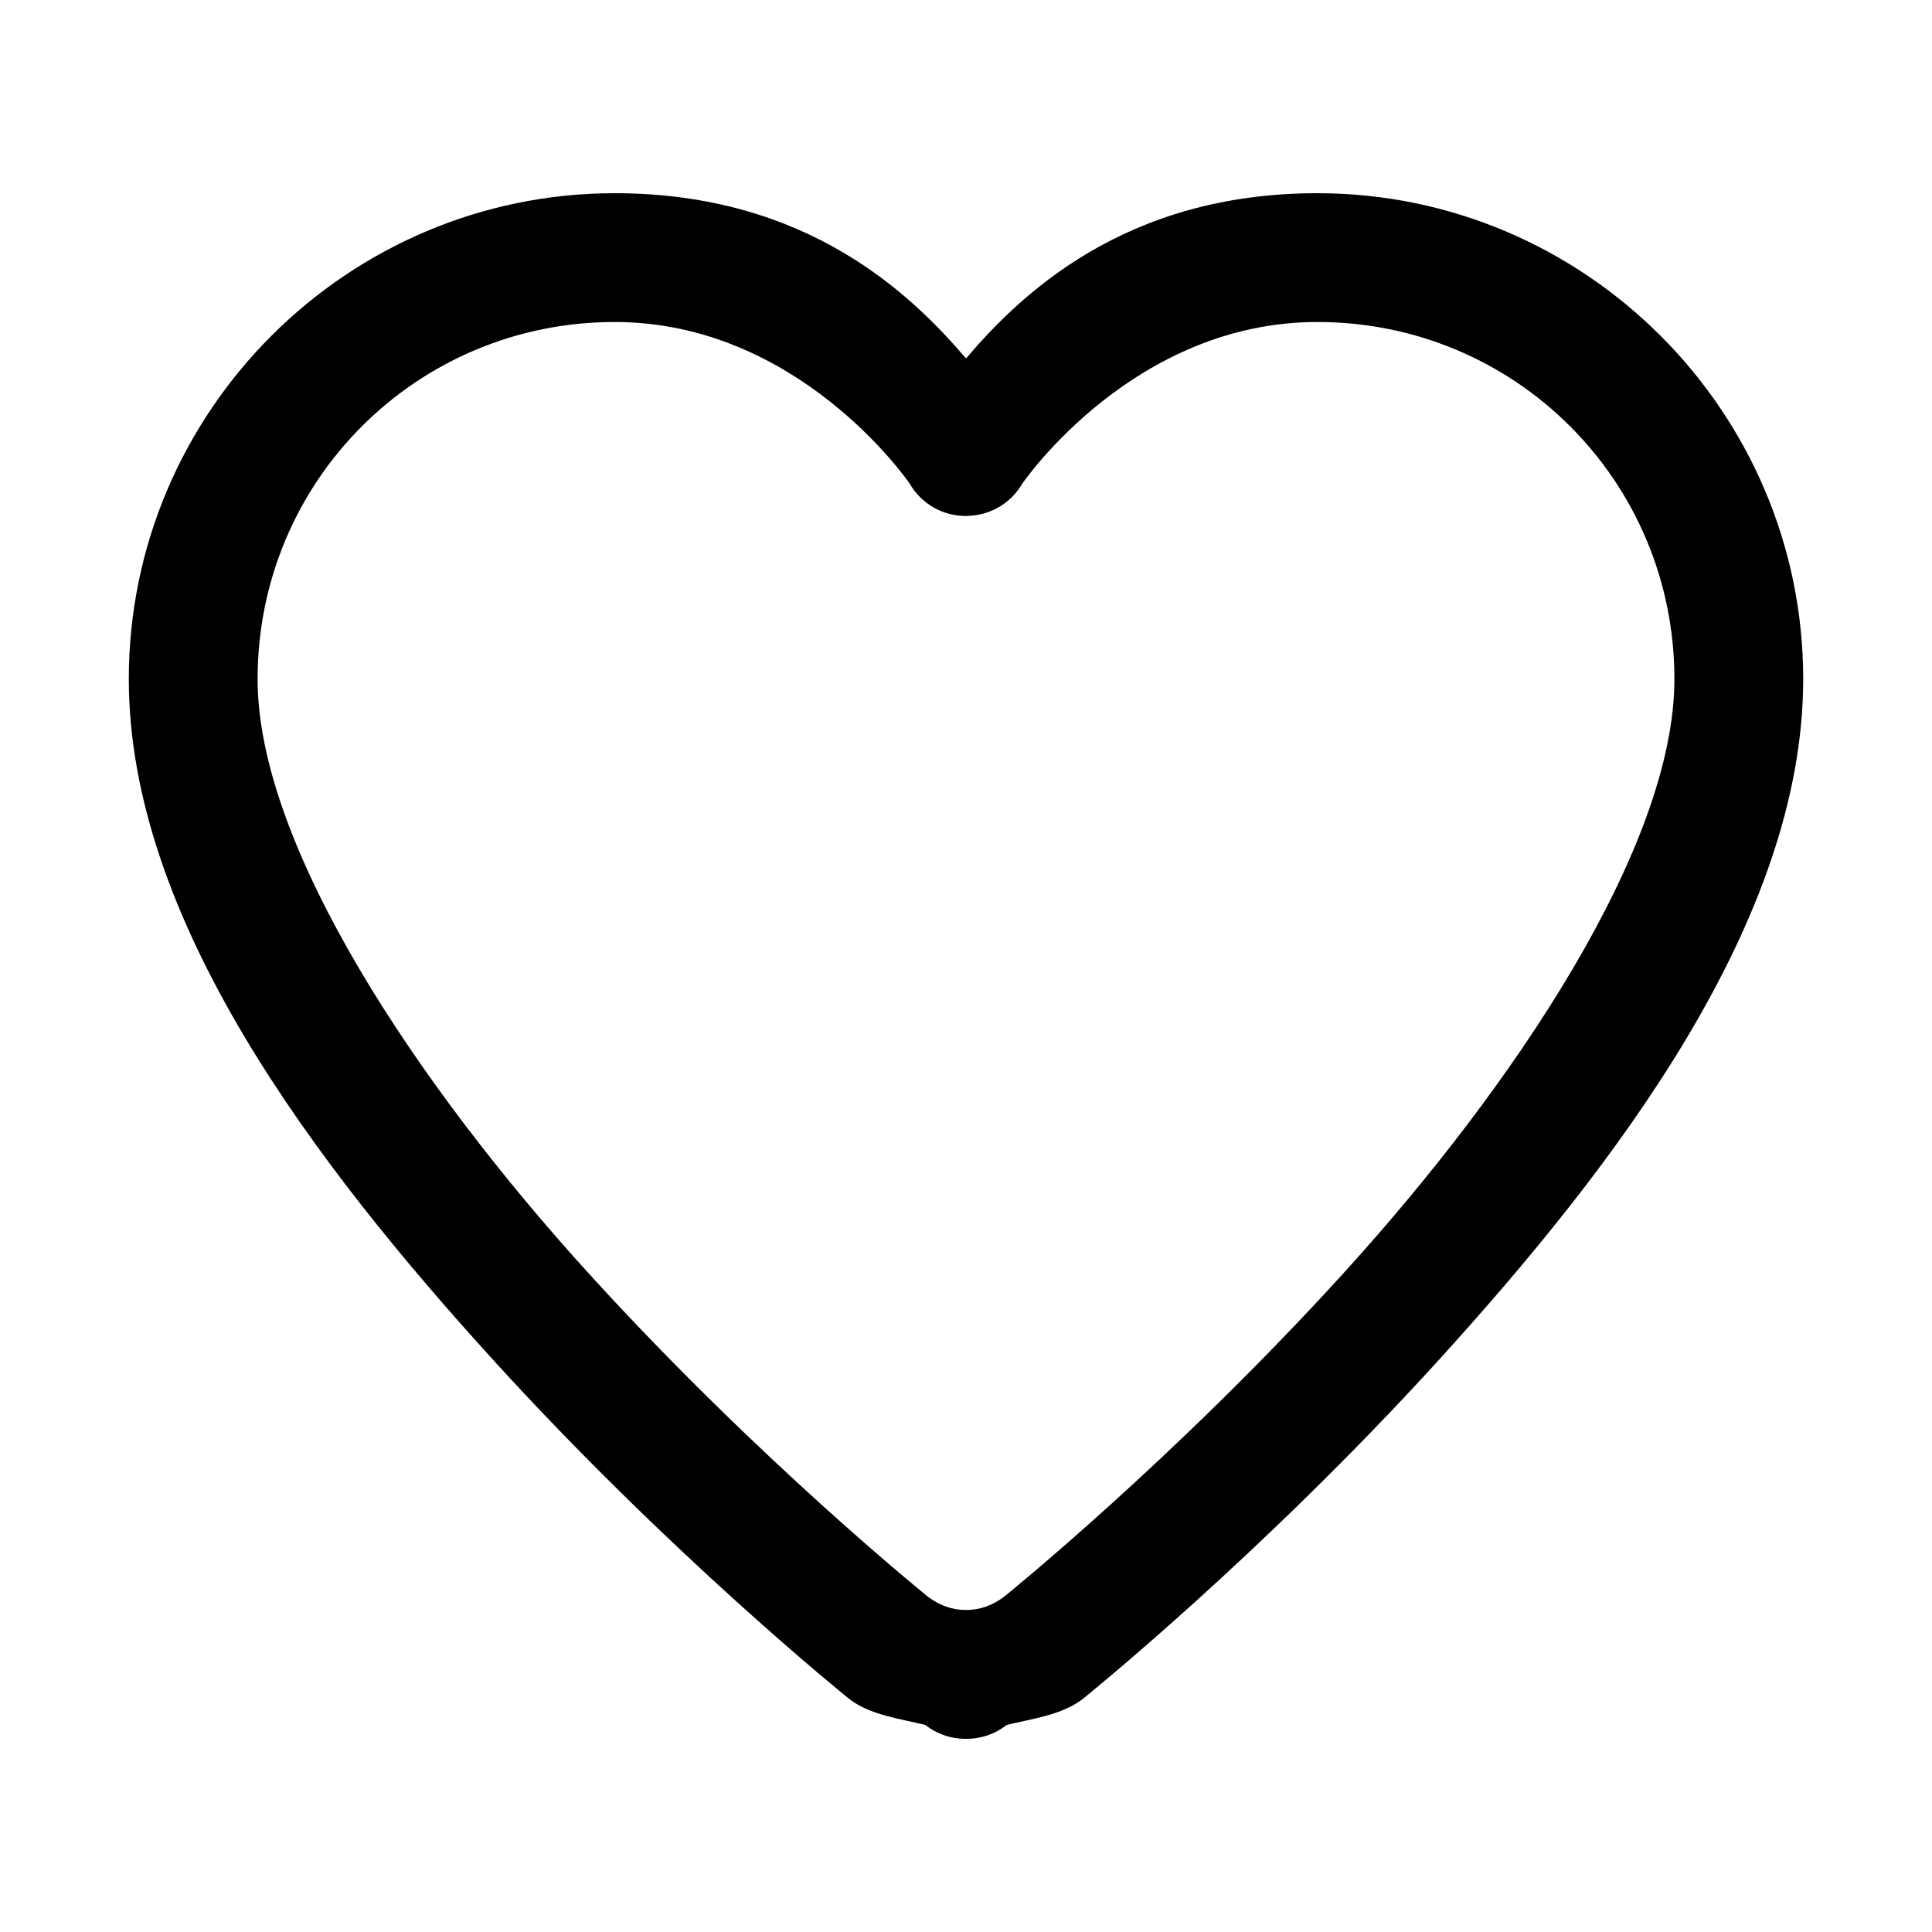
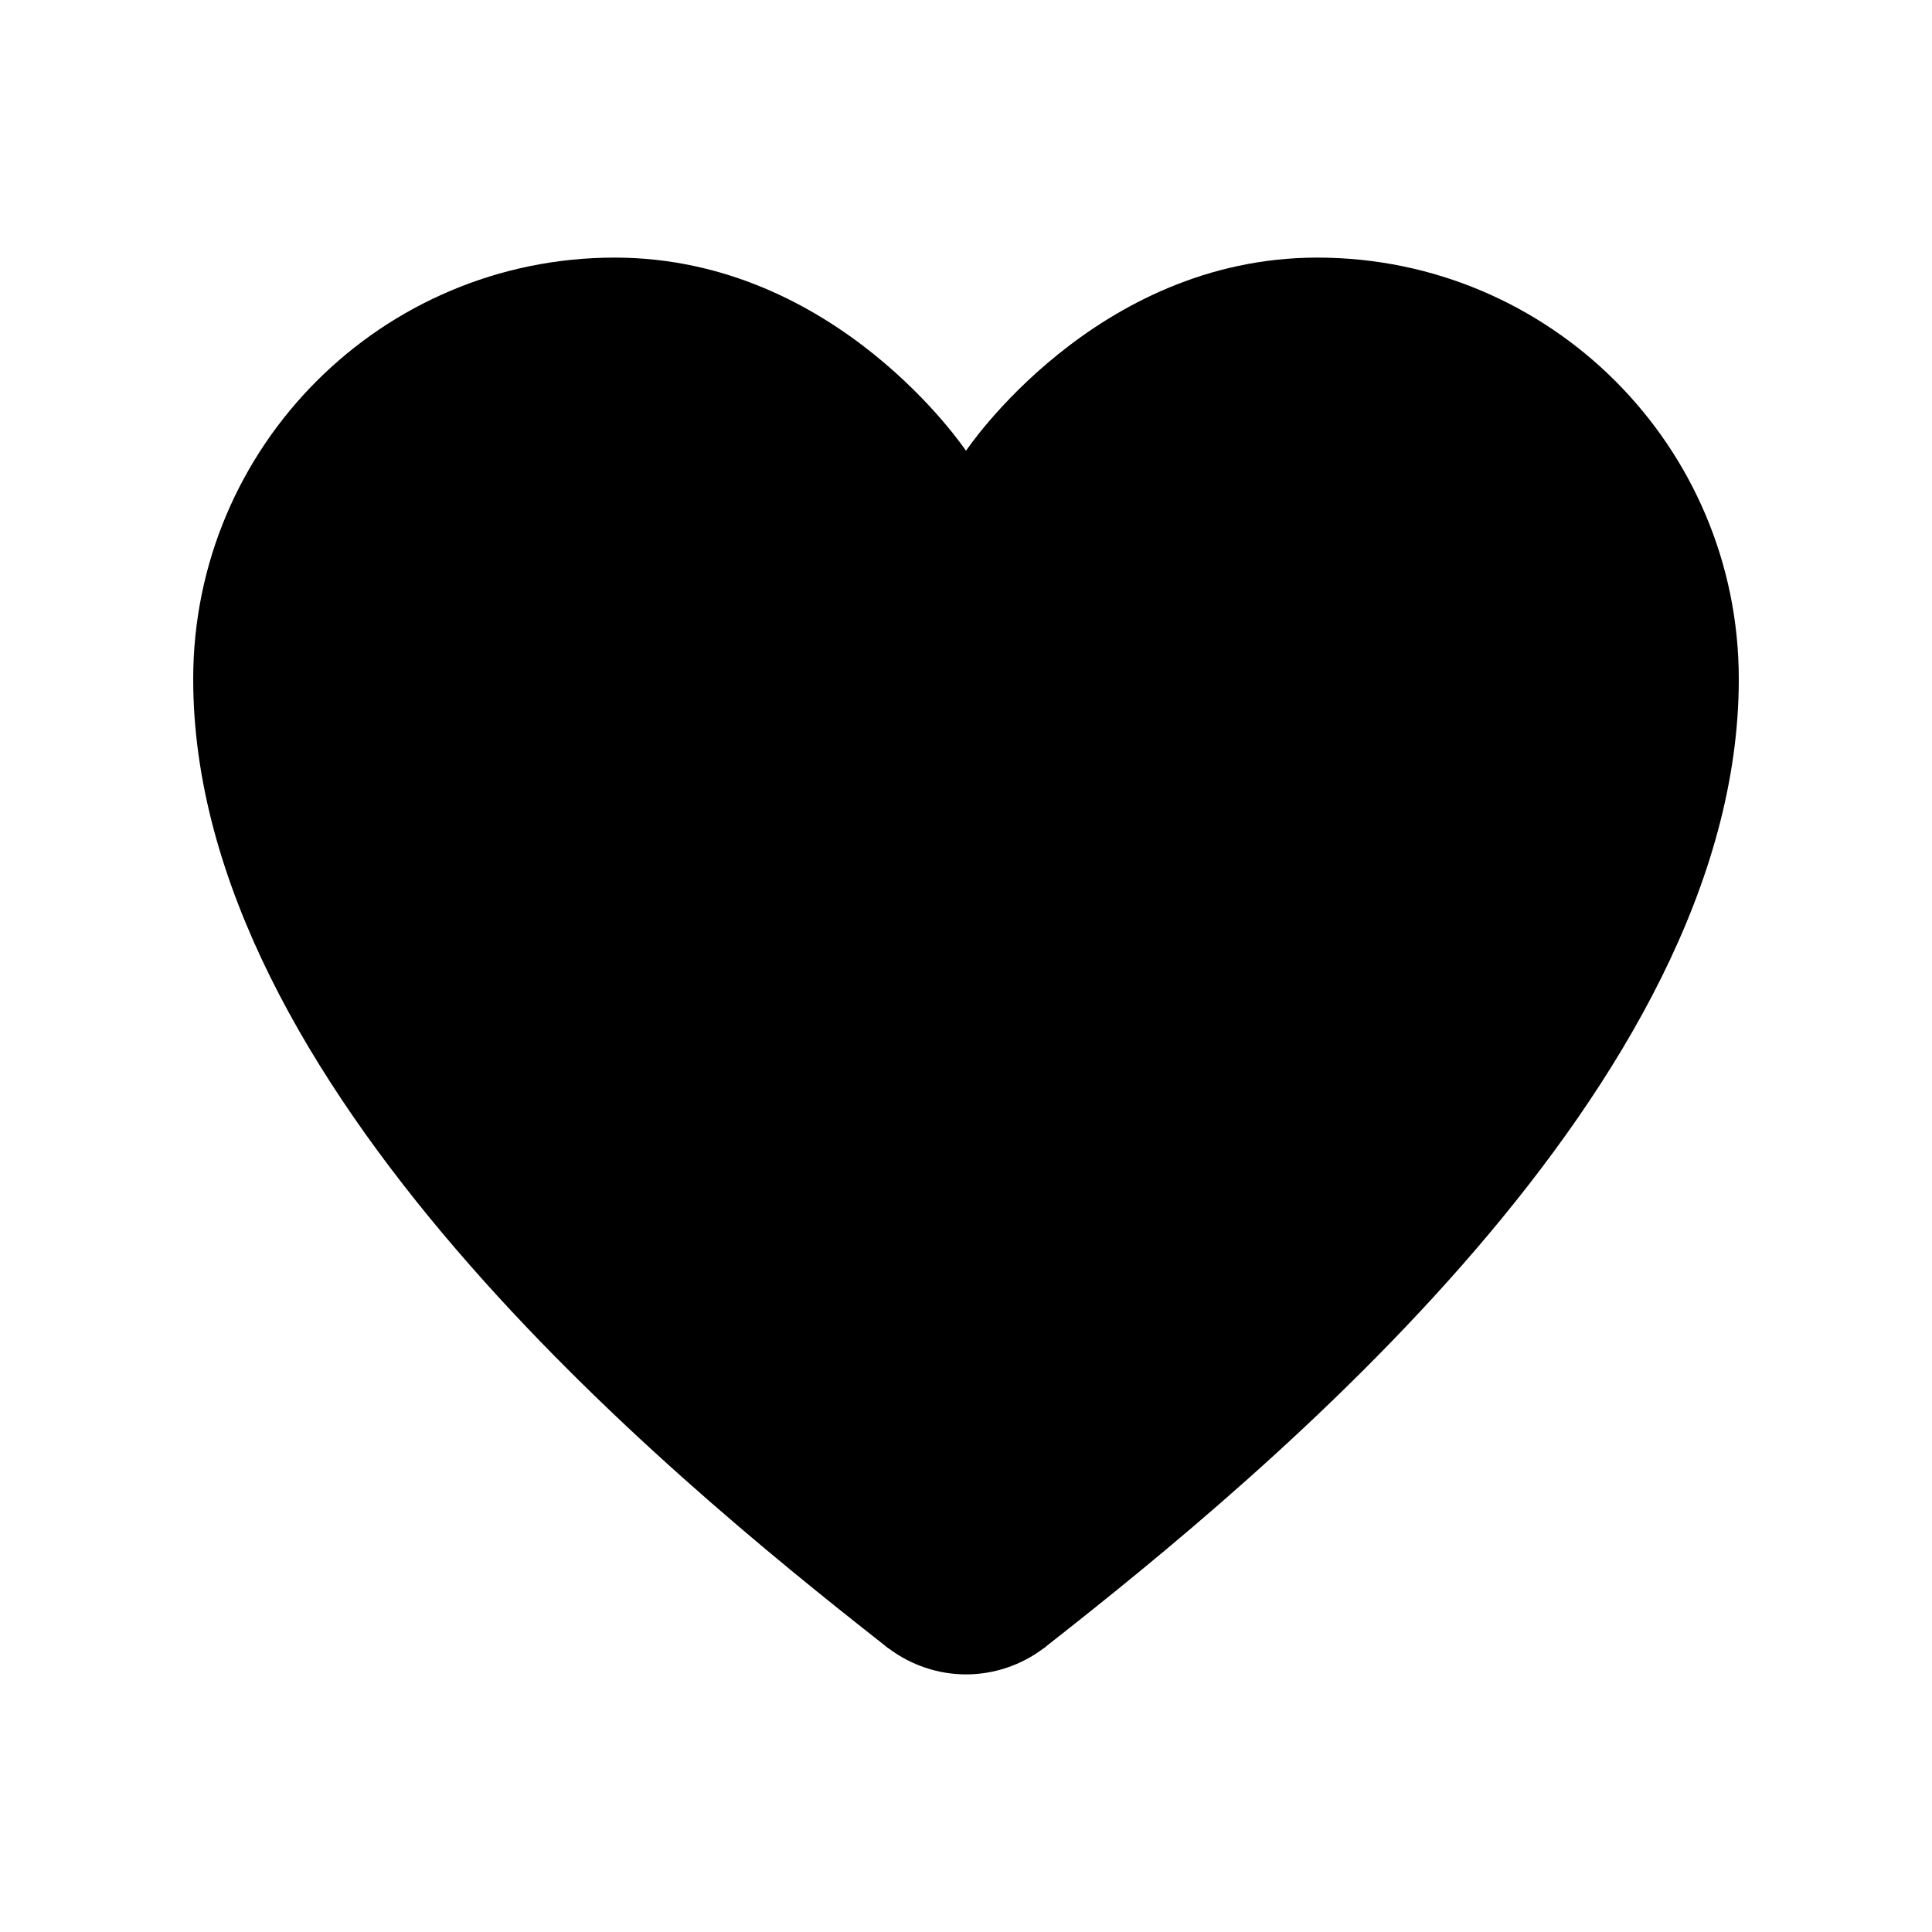
- <svg xmlns="http://www.w3.org/2000/svg" viewBox="0 0 30 30">
-   <path d="M 9.545 3 C 5.39 3 2 6.39 2 10.545 C 2 14.283 4.901 18.085 7.66 21.119 C 10.42 24.154 13.172 26.369 13.172 26.369 A 1 1 0 0 0 13.197 26.389 C 13.517 26.63 13.957 26.685 14.369 26.785 A 1 1 0 0 0 15 27 A 1 1 0 0 0 15.631 26.785 C 16.043 26.685 16.483 26.63 16.803 26.389 A 1 1 0 0 0 16.828 26.369 C 16.828 26.369 19.58 24.154 22.34 21.119 C 25.099 18.085 28 14.283 28 10.545 C 28 6.39 24.61 3 20.455 3 C 17.45 3 15.833 4.591 15 5.566 C 14.167 4.591 12.55 3 9.545 3 z M 9.545 5 C 12.373 5 14.07 7.429 14.127 7.512 A 1 1 0 0 0 14.91 8.008 A 1 1 0 0 0 15.004 8.012 A 1 1 0 0 0 15.02 8.012 A 1 1 0 0 0 15.043 8.01 A 1 1 0 0 0 15.119 8.004 A 1 1 0 0 0 15.871 7.514 C 15.926 7.435 17.625 5 20.455 5 C 23.53 5 26 7.47 26 10.545 C 26 13.148 23.5 16.87 20.859 19.773 C 18.228 22.667 15.608 24.78 15.59 24.795 C 15.414 24.926 15.219 25 15 25 C 14.781 25 14.586 24.926 14.41 24.795 C 14.392 24.78 11.772 22.667 9.141 19.773 C 6.5 16.87 4 13.148 4 10.545 C 4 7.47 6.47 5 9.545 5 z" fill="currentColor" />
+ <svg xmlns="http://www.w3.org/2000/svg" fill="#000000" viewBox="0 0 30 30" width="30px" height="30px">
+   <path d="M 9.545 4 C 5.93 4 3 6.93 3 10.545 C 3 16.837 10.299 22.85 13.709 25.527 A 2 2 0 0 0 13.719 25.535 C 13.742 25.553 13.774 25.58 13.797 25.598 L 13.799 25.596 A 2 2 0 0 0 15 26 A 2 2 0 0 0 16.203 25.596 L 16.203 25.598 C 16.21 25.592 16.22 25.585 16.227 25.58 C 16.232 25.576 16.239 25.57 16.244 25.566 A 2 2 0 0 0 16.264 25.549 C 19.663 22.881 27 16.852 27 10.545 C 27 6.93 24.07 4 20.455 4 C 17 4 15 7 15 7 C 15 7 13 4 9.545 4 z" />
</svg>
